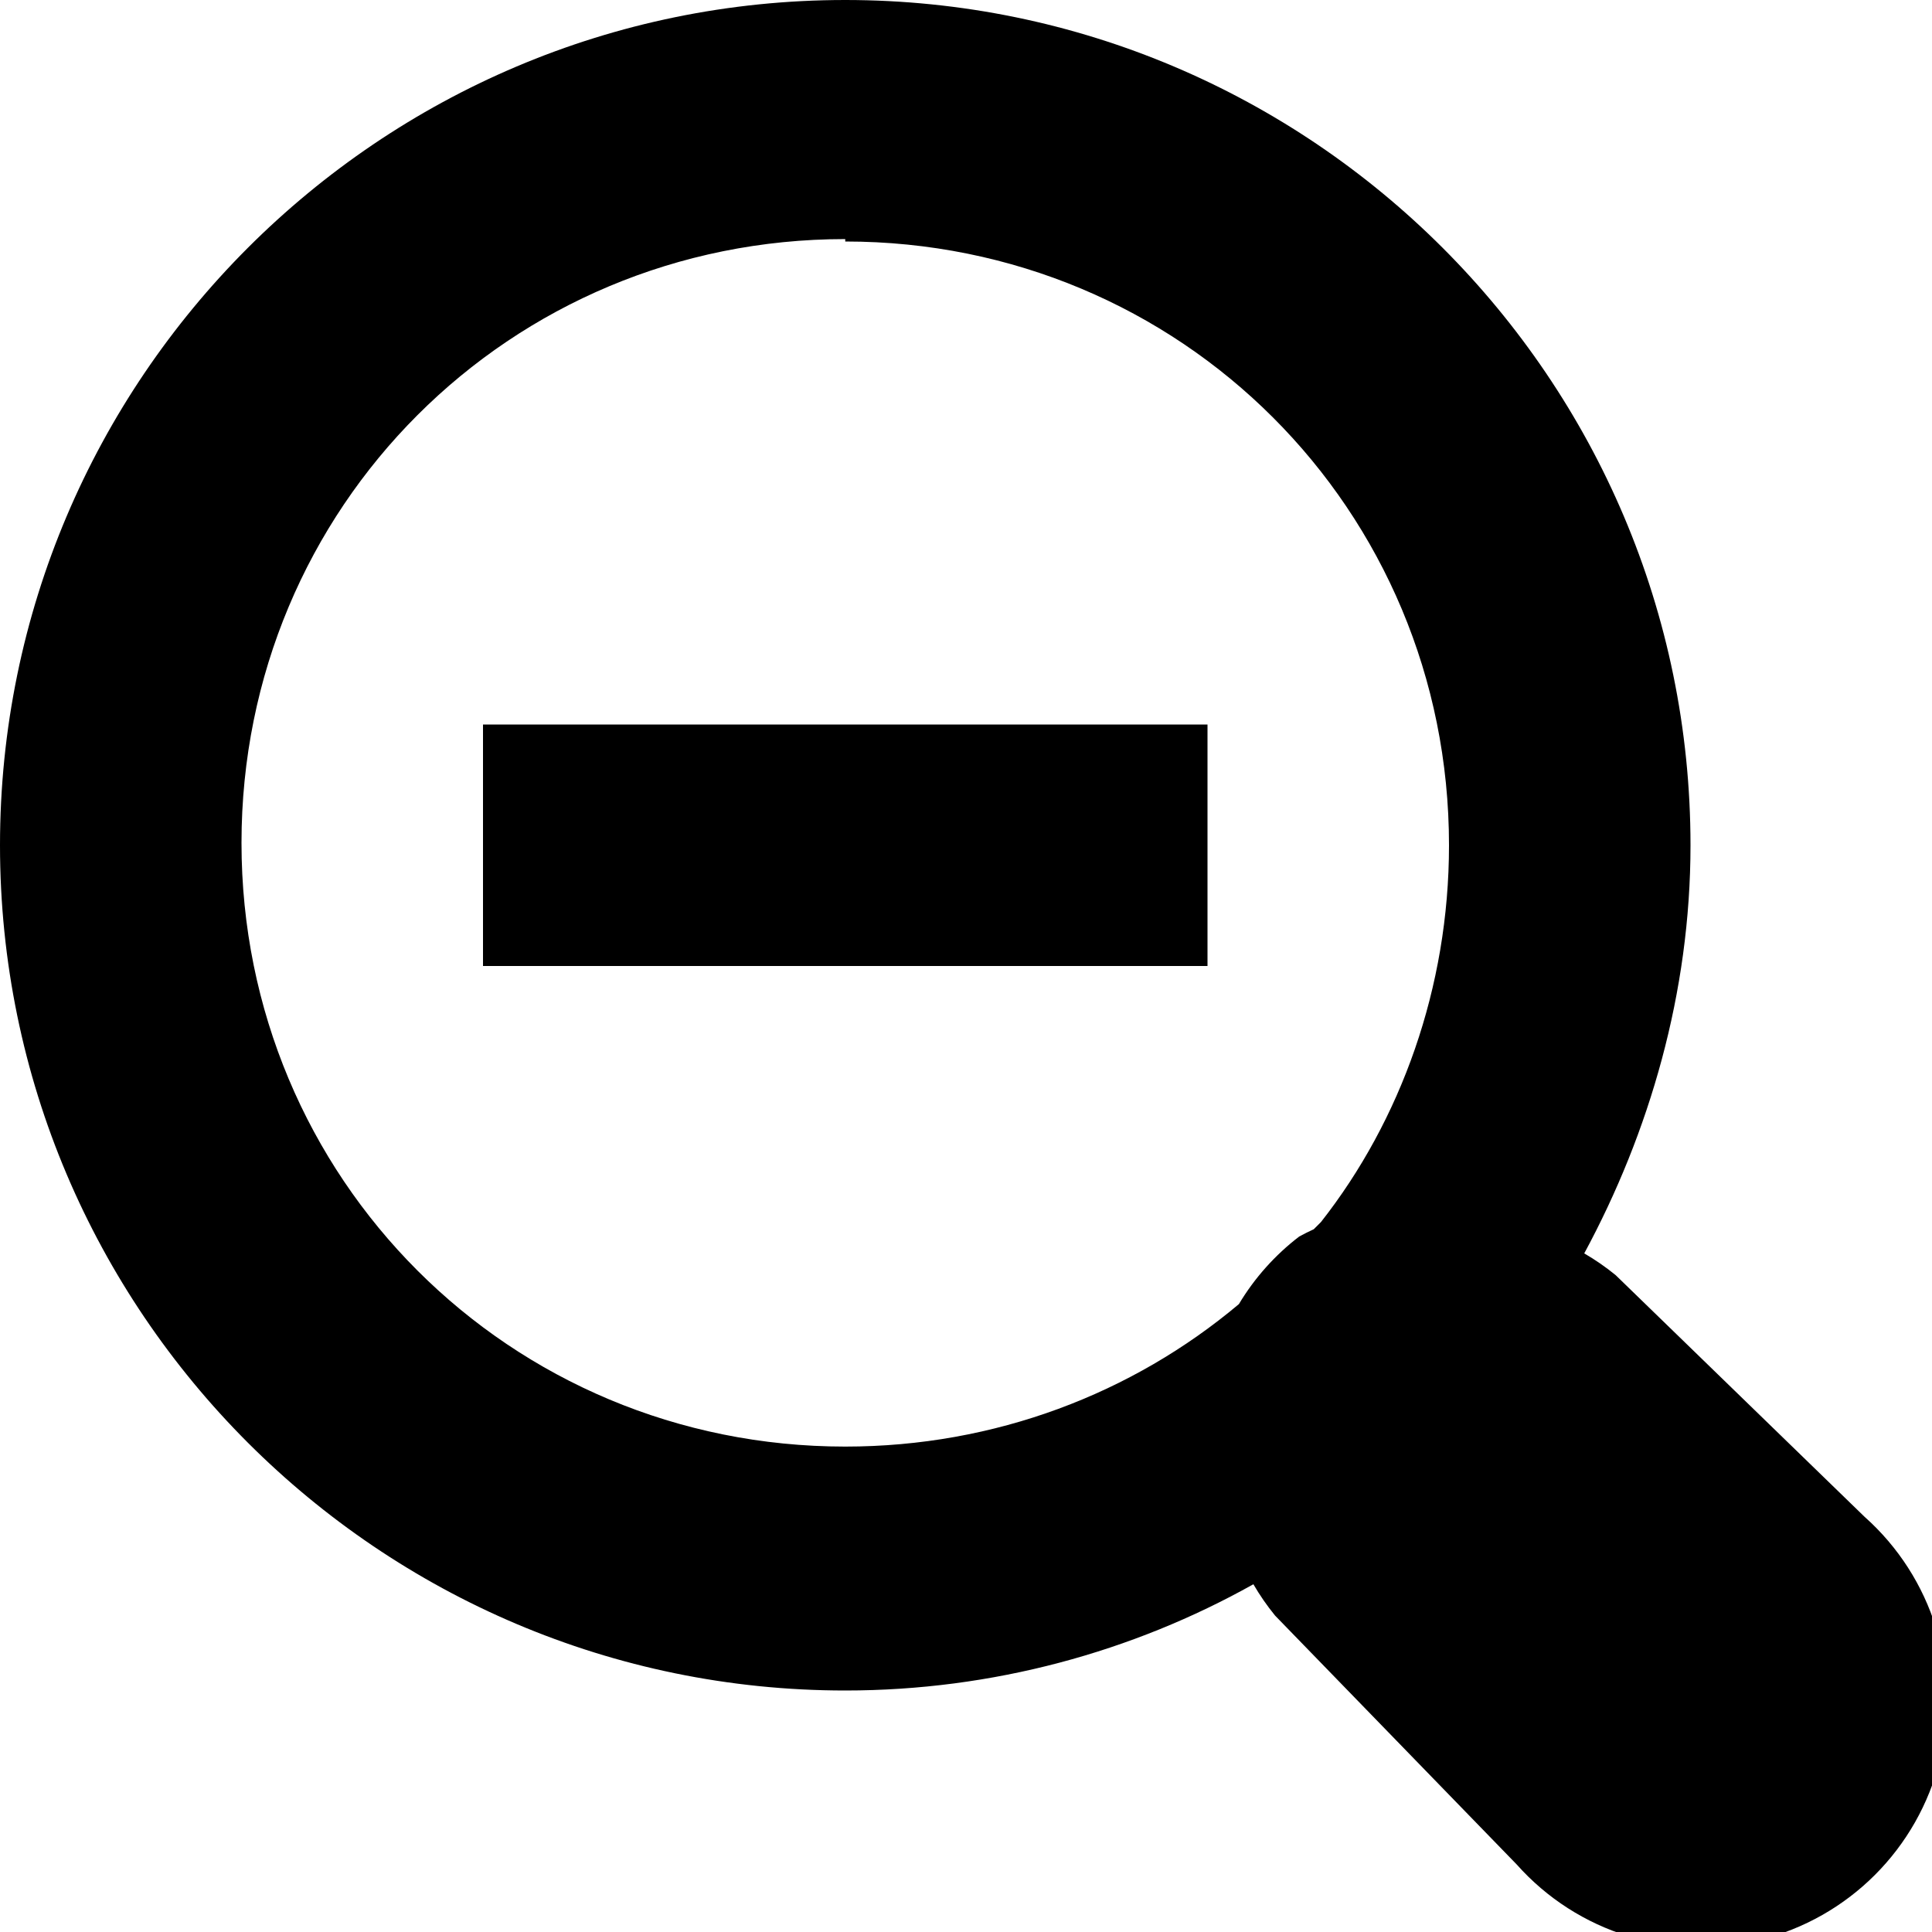
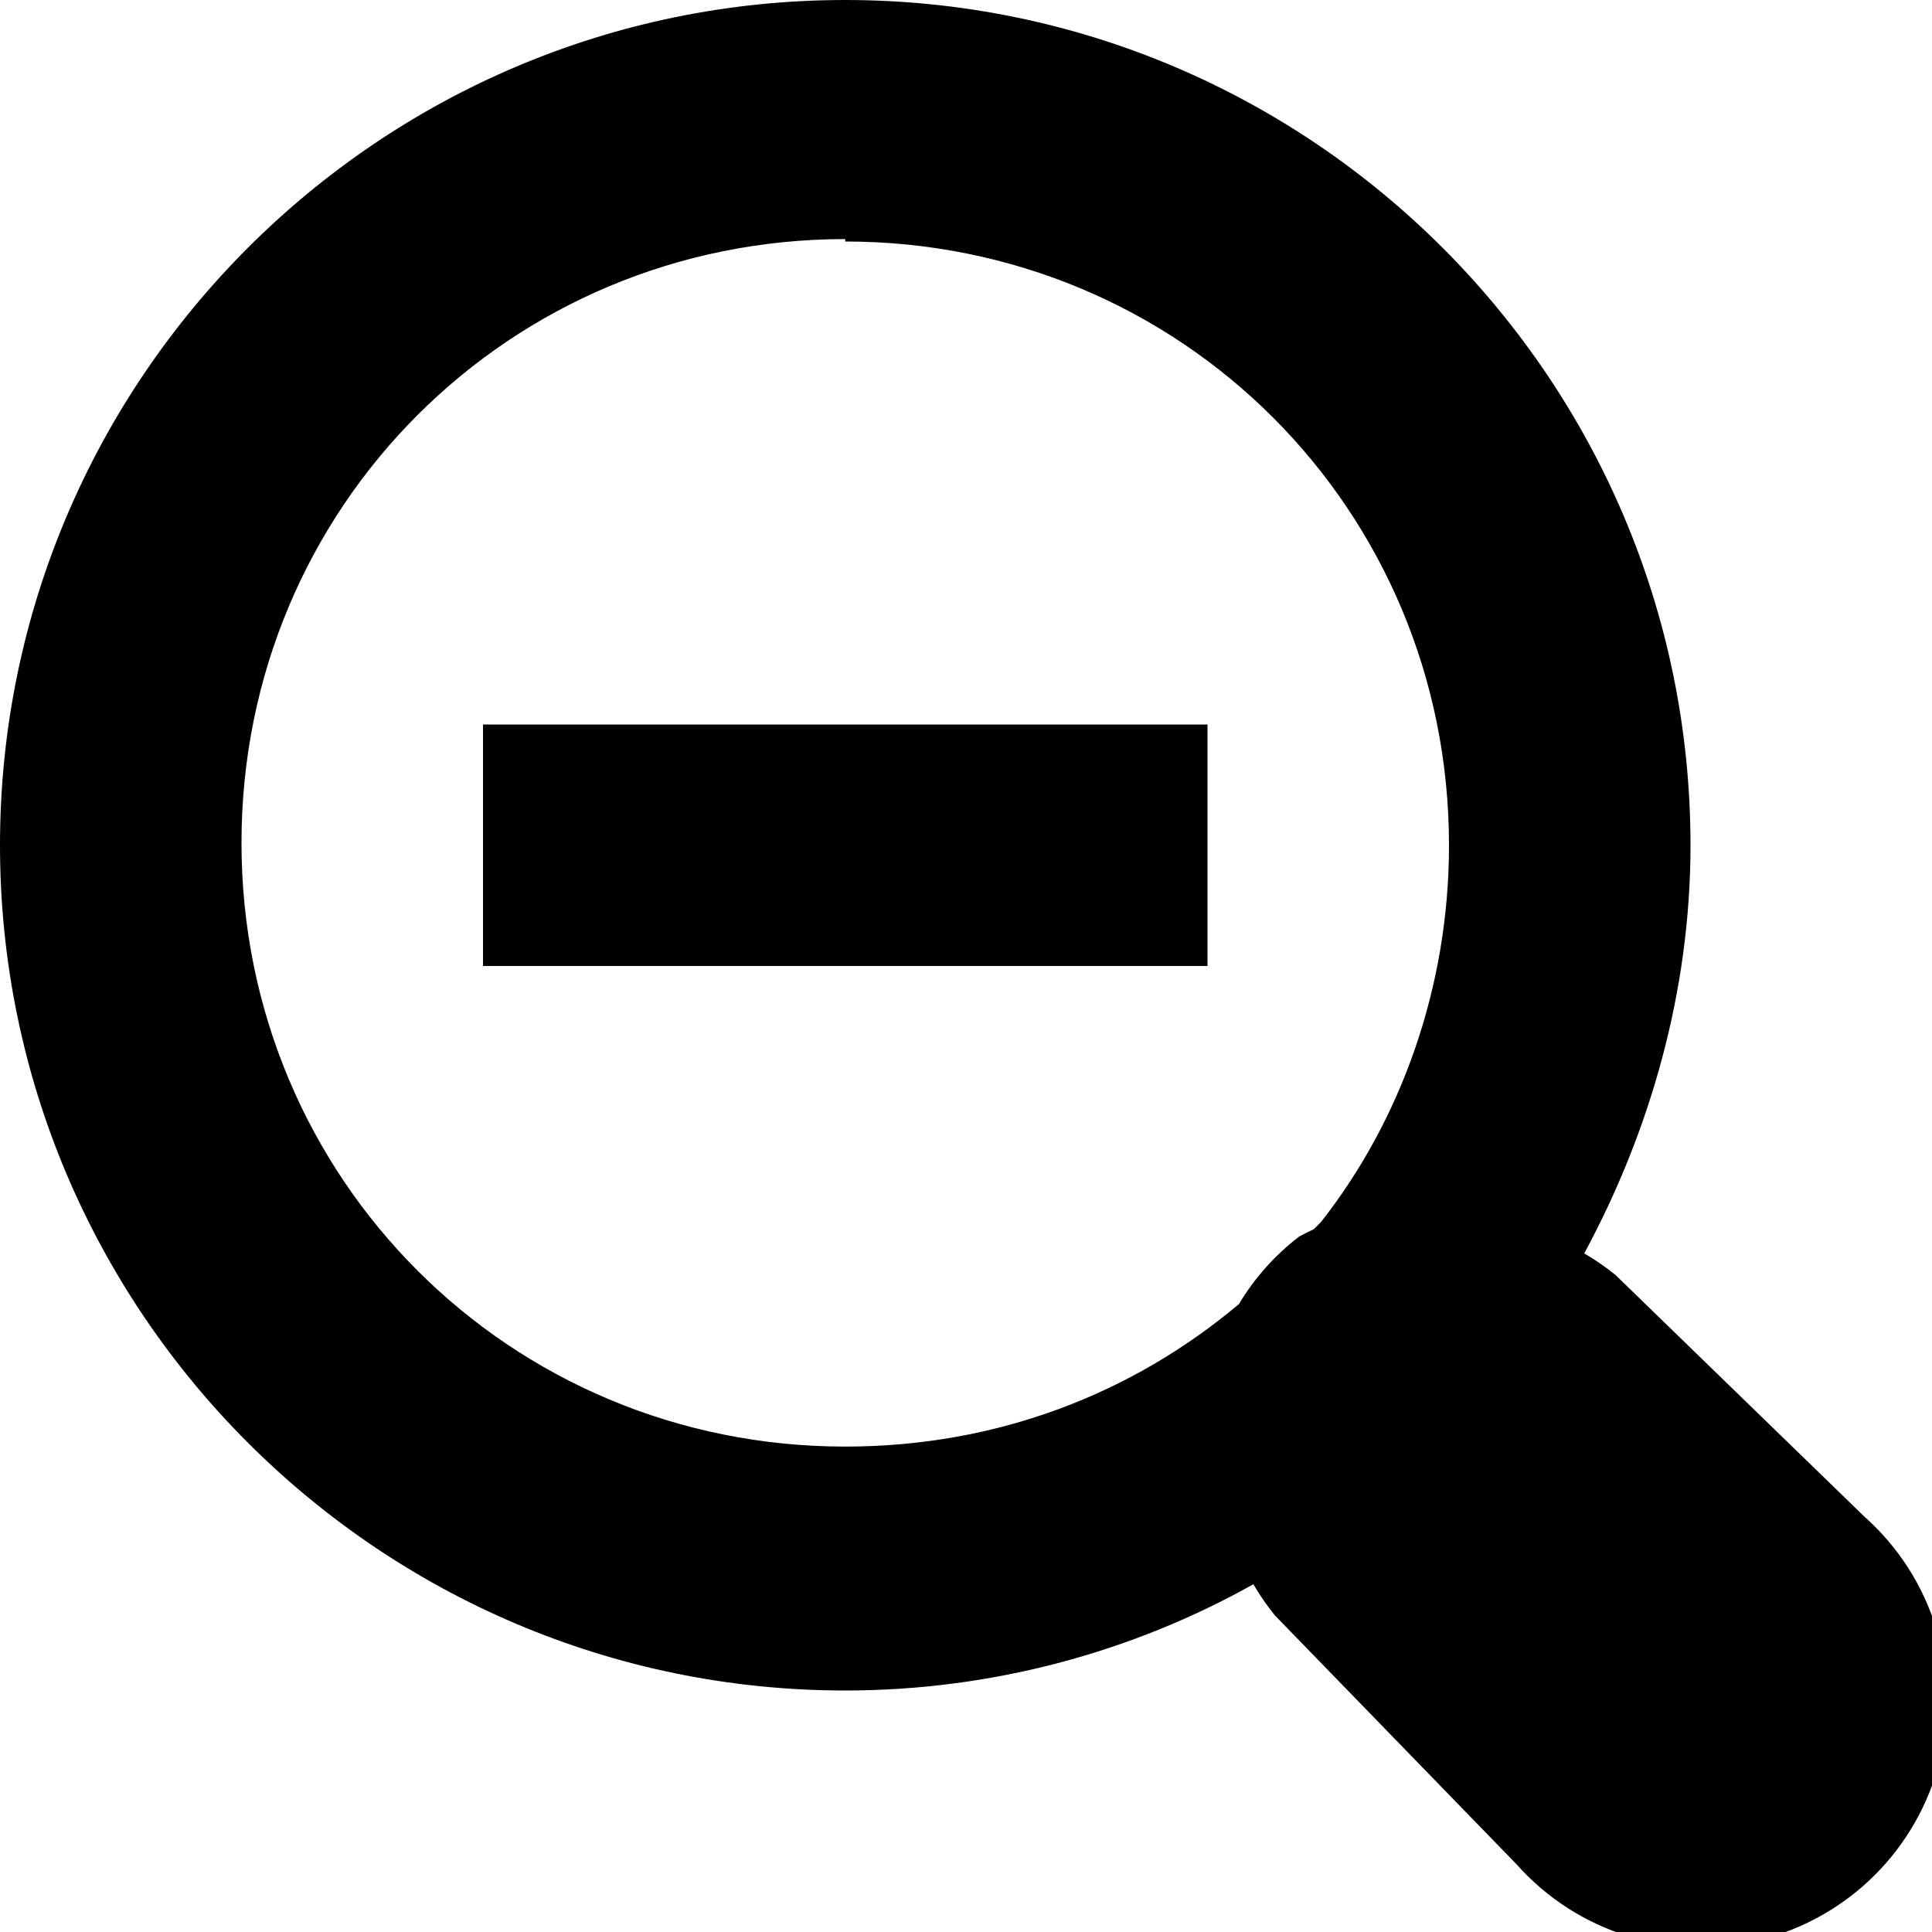
<svg xmlns="http://www.w3.org/2000/svg" viewBox="0 0 8 8">
-   <path d="M3.5 0c-1.93 0-3.5 1.57-3.5 3.5s1.57 3.5 3.5 3.5c.61 0 1.19-.16 1.69-.44a1 1 0 0 0 .09.13l1 1.03a1.02 1.02 0 1 0 1.44-1.44l-1.03-1a1 1 0 0 0-.13-.09c.27-.5.44-1.08.44-1.69 0-1.93-1.57-3.5-3.5-3.5zm0 1c1.39 0 2.5 1.11 2.5 2.5 0 .59-.2 1.14-.53 1.56-.01.01-.02.02-.03.03a1 1 0 0 0-.06.03 1 1 0 0 0-.25.28c-.44.37-1.01.59-1.63.59-1.39 0-2.5-1.11-2.5-2.5s1.11-2.5 2.5-2.5zm-1.5 2v1h3v-1h-3z" />
+   <path d="M3.5 0c-1.93 0-3.5 1.57-3.5 3.5s1.57 3.5 3.5 3.5c.61 0 1.19-.16 1.69-.44a1 1 0 0 0 .09.13l1 1.03a1.02 1.02 0 1 0 1.44-1.44l-1.03-1a1 1 0 0 0-.13-.09c.27-.5.44-1.08.44-1.69 0-1.93-1.57-3.5-3.5-3.5zm0 1c1.39 0 2.5 1.11 2.5 2.5 0 .59-.2 1.14-.53 1.56 0 0-.02.02-.03.03a1 1 0 0 0-.06.03 1 1 0 0 0-.25.28c-.44.37-1 .59-1.63.59-1.39 0-2.5-1.11-2.5-2.5s1.11-2.5 2.5-2.5zm-1.5 2v1h3v-1h-3z" />
</svg>
